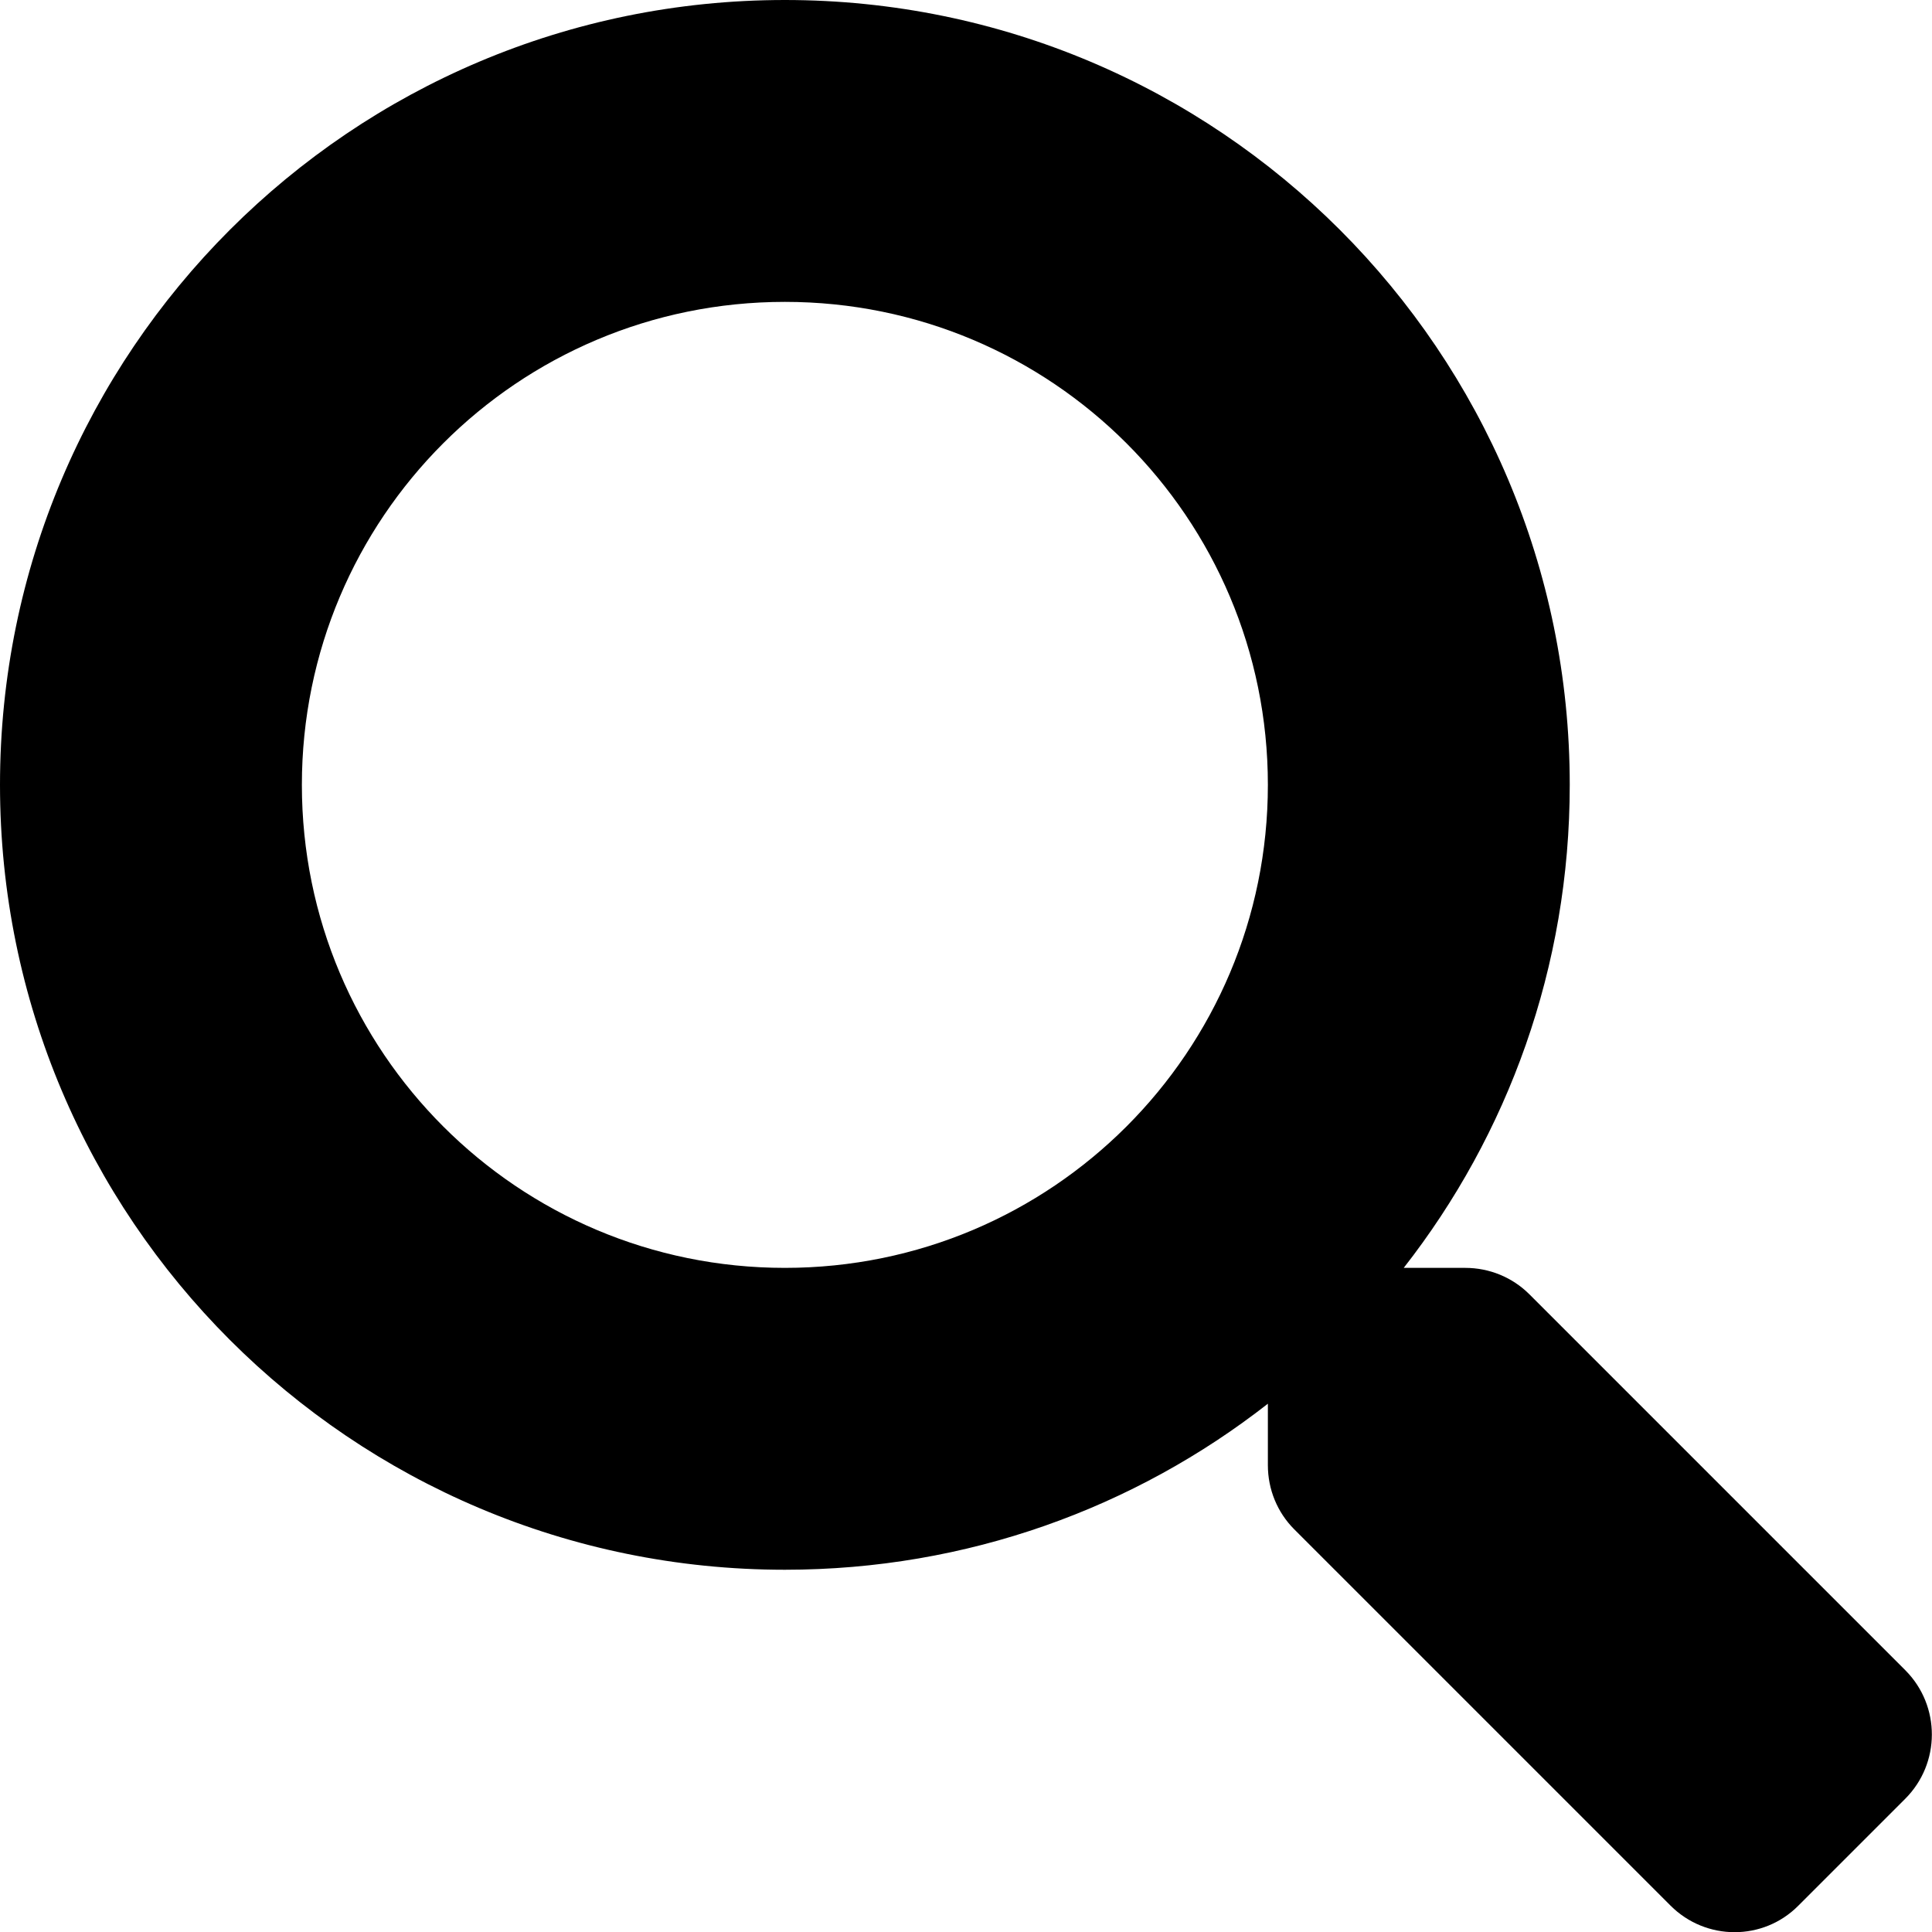
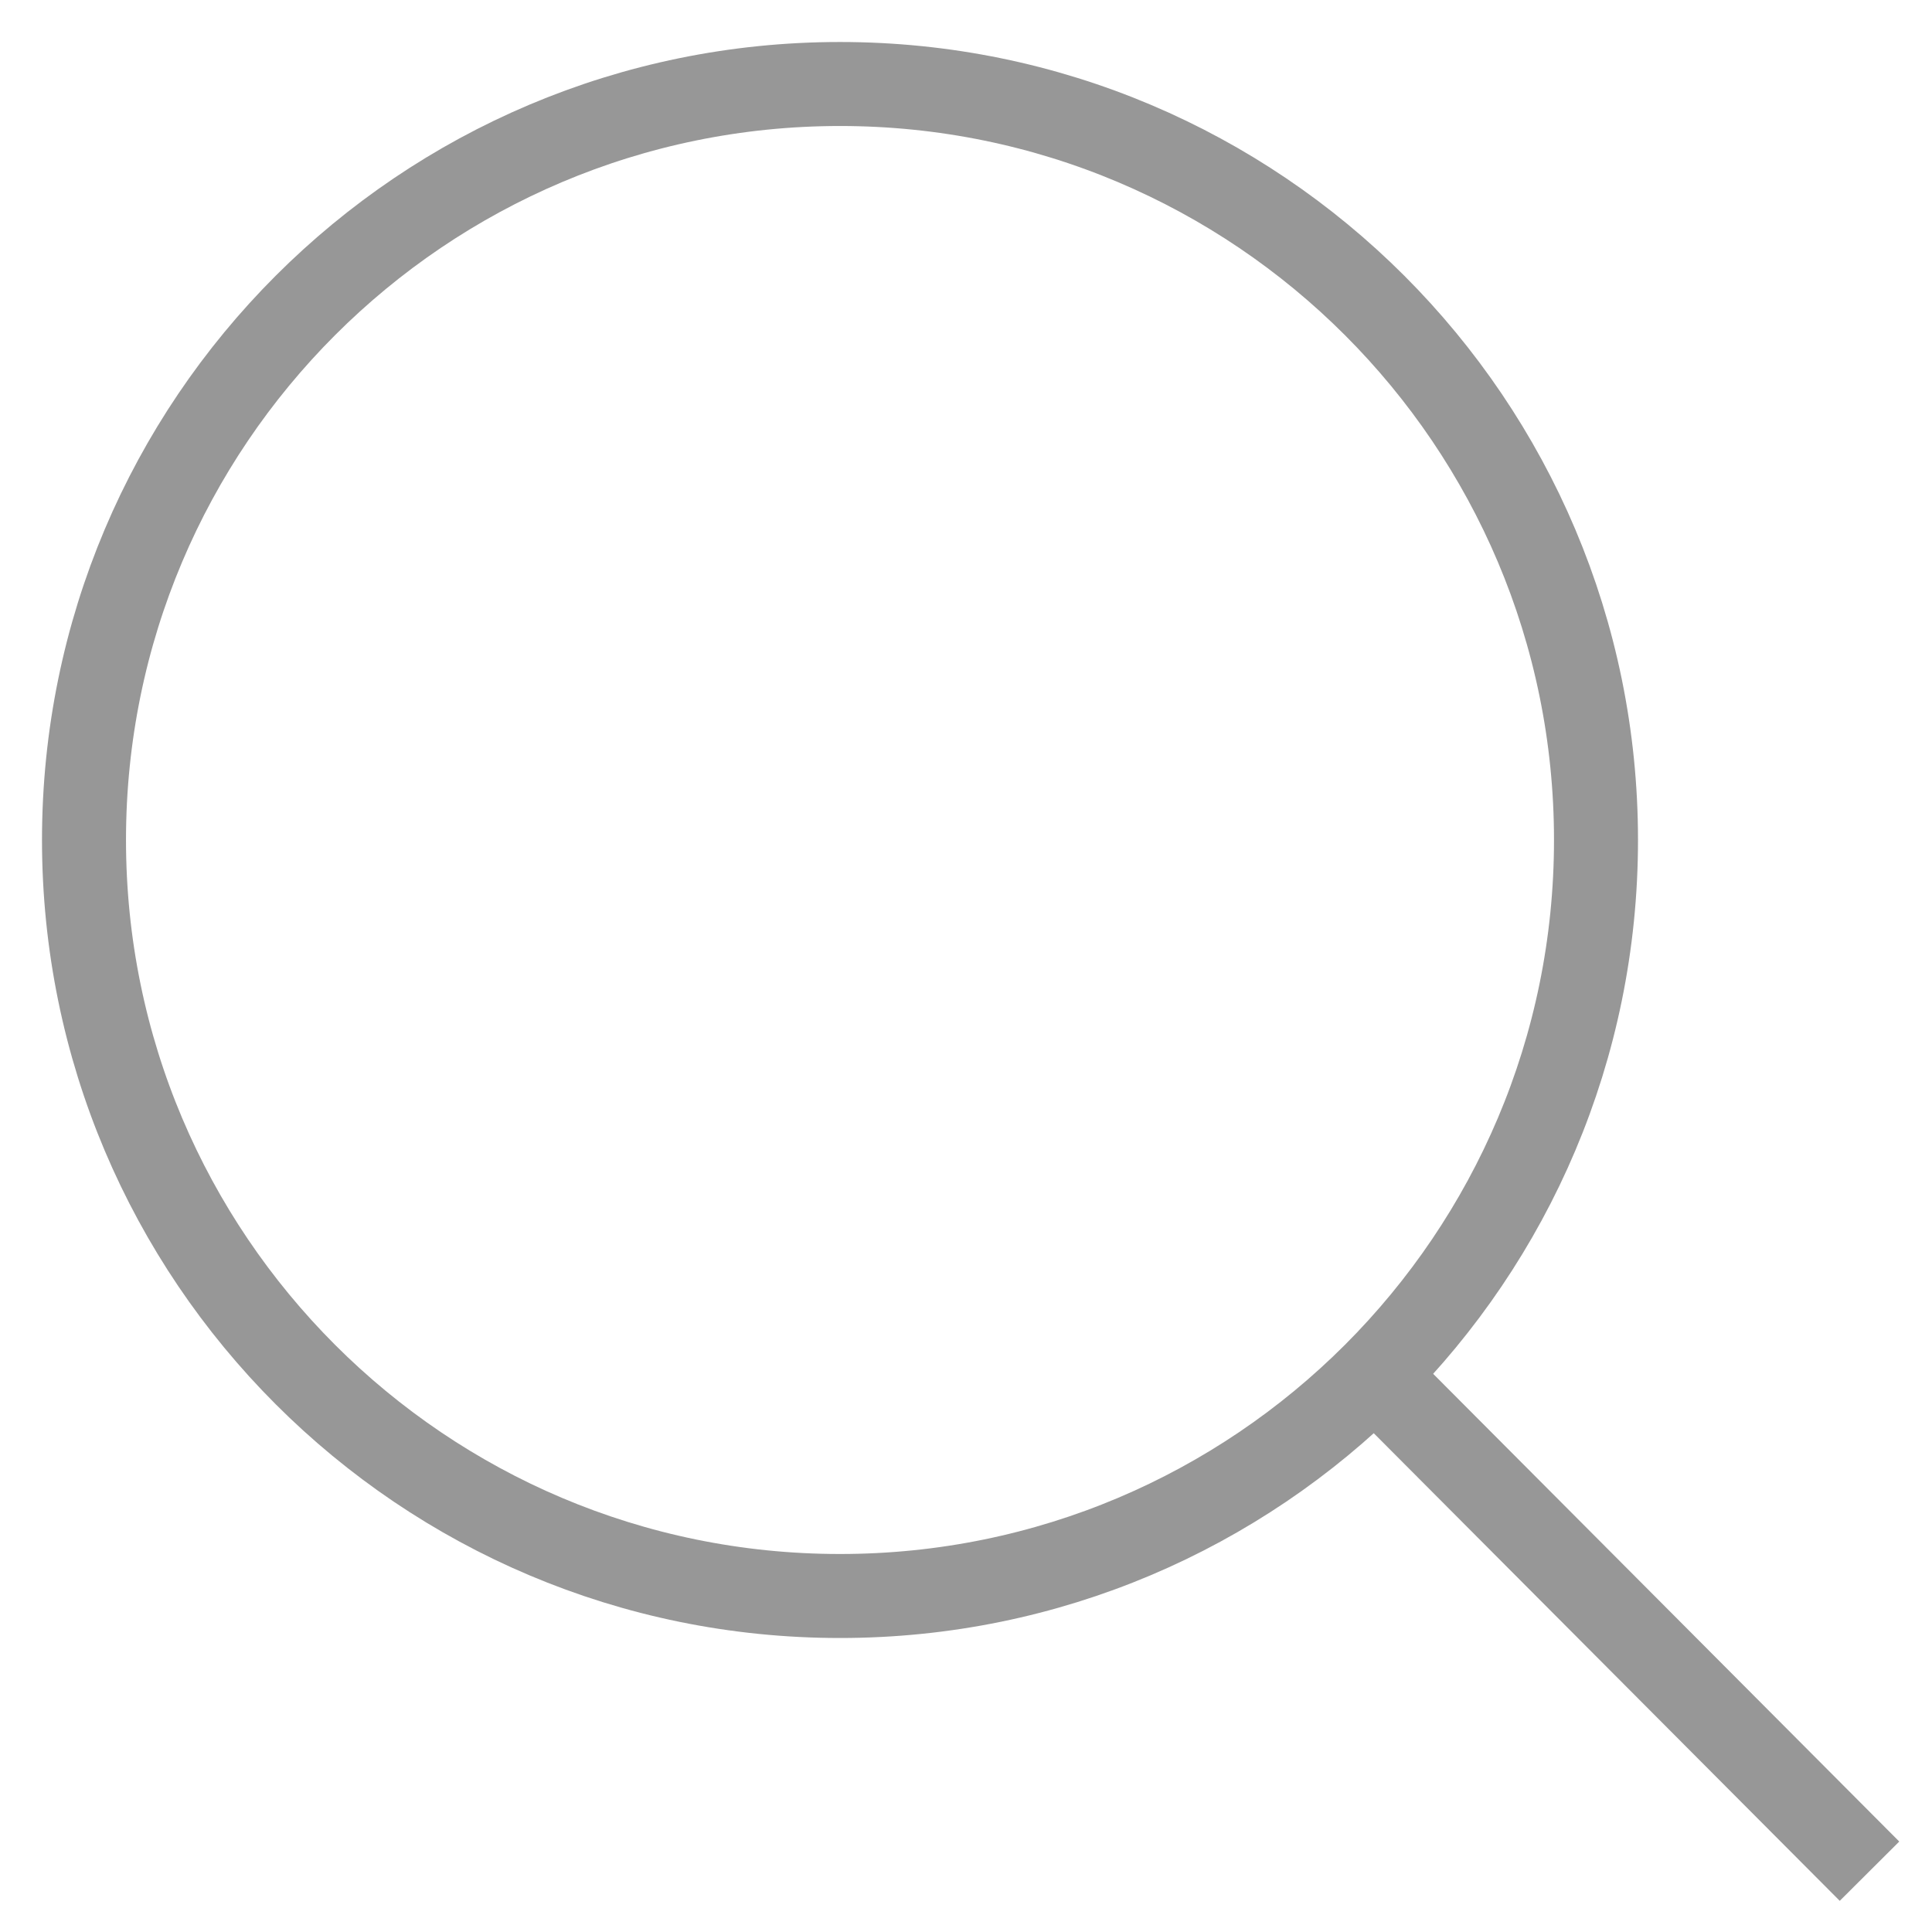
- <svg xmlns="http://www.w3.org/2000/svg" viewBox="0 0 512 512">
-   <path d="M505 442.7L405.3 343c-4.5-4.5-10.6-7-17-7H372c27.6-35.3 44-79.7 44-128C416 93.1 322.9 0 208 0S0 93.1 0 208s93.1 208 208 208c48.3 0 92.7-16.4 128-44v16.3c0 6.4 2.5 12.5 7 17l99.7 99.7c9.4 9.4 24.6 9.4 33.9 0l28.3-28.3c9.4-9.4 9.4-24.6.1-34zM208 336c-70.7 0-128-57.2-128-128 0-70.7 57.2-128 128-128 70.7 0 128 57.2 128 128 0 70.7-57.2 128-128 128z" />
+ <svg xmlns="http://www.w3.org/2000/svg" width="23" height="23" viewBox="0 0 23 23" fill="none">
+   <path fill-rule="evenodd" clip-rule="evenodd" d="M10 19C14.971 19 19 14.971 19 10C19 5.029 14.971 1 10 1C5.029 1 1 5.029 1 10C1 14.971 5.029 19 10 19Z" stroke="#979797" />
+   <path d="M16.5 16.5L21.903 21.922" stroke="#979797" stroke-linecap="square" />
</svg>
